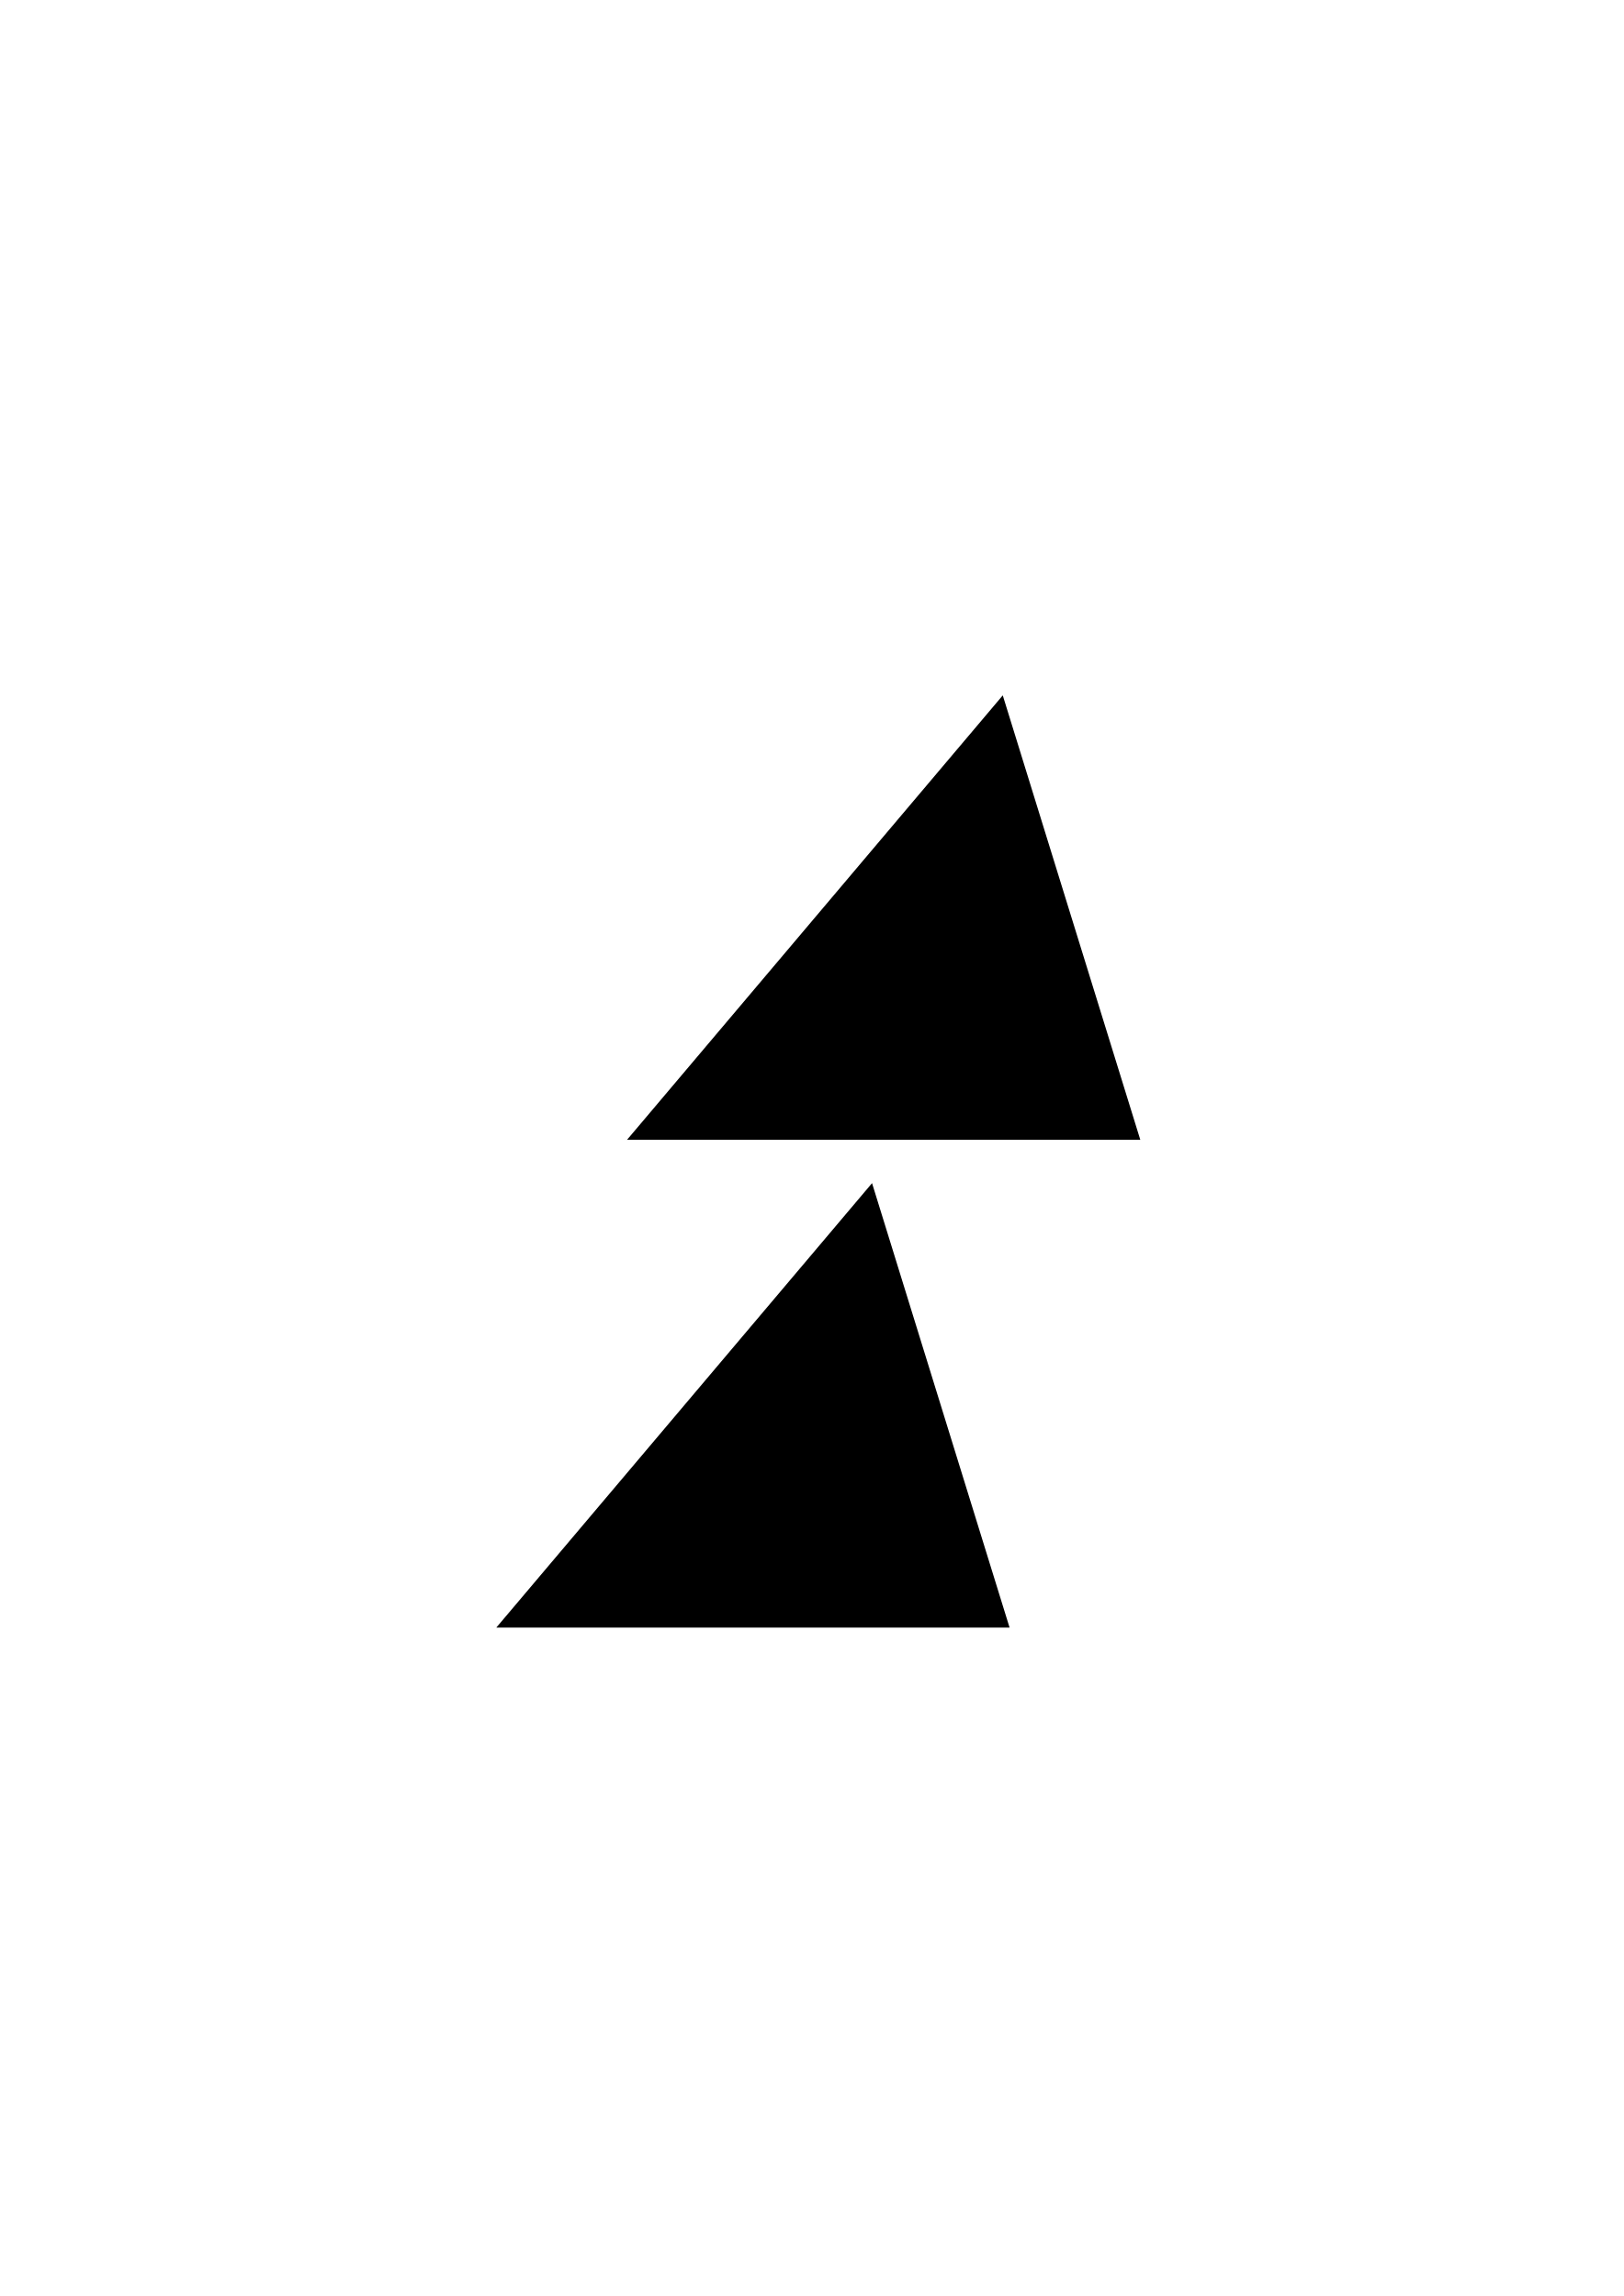
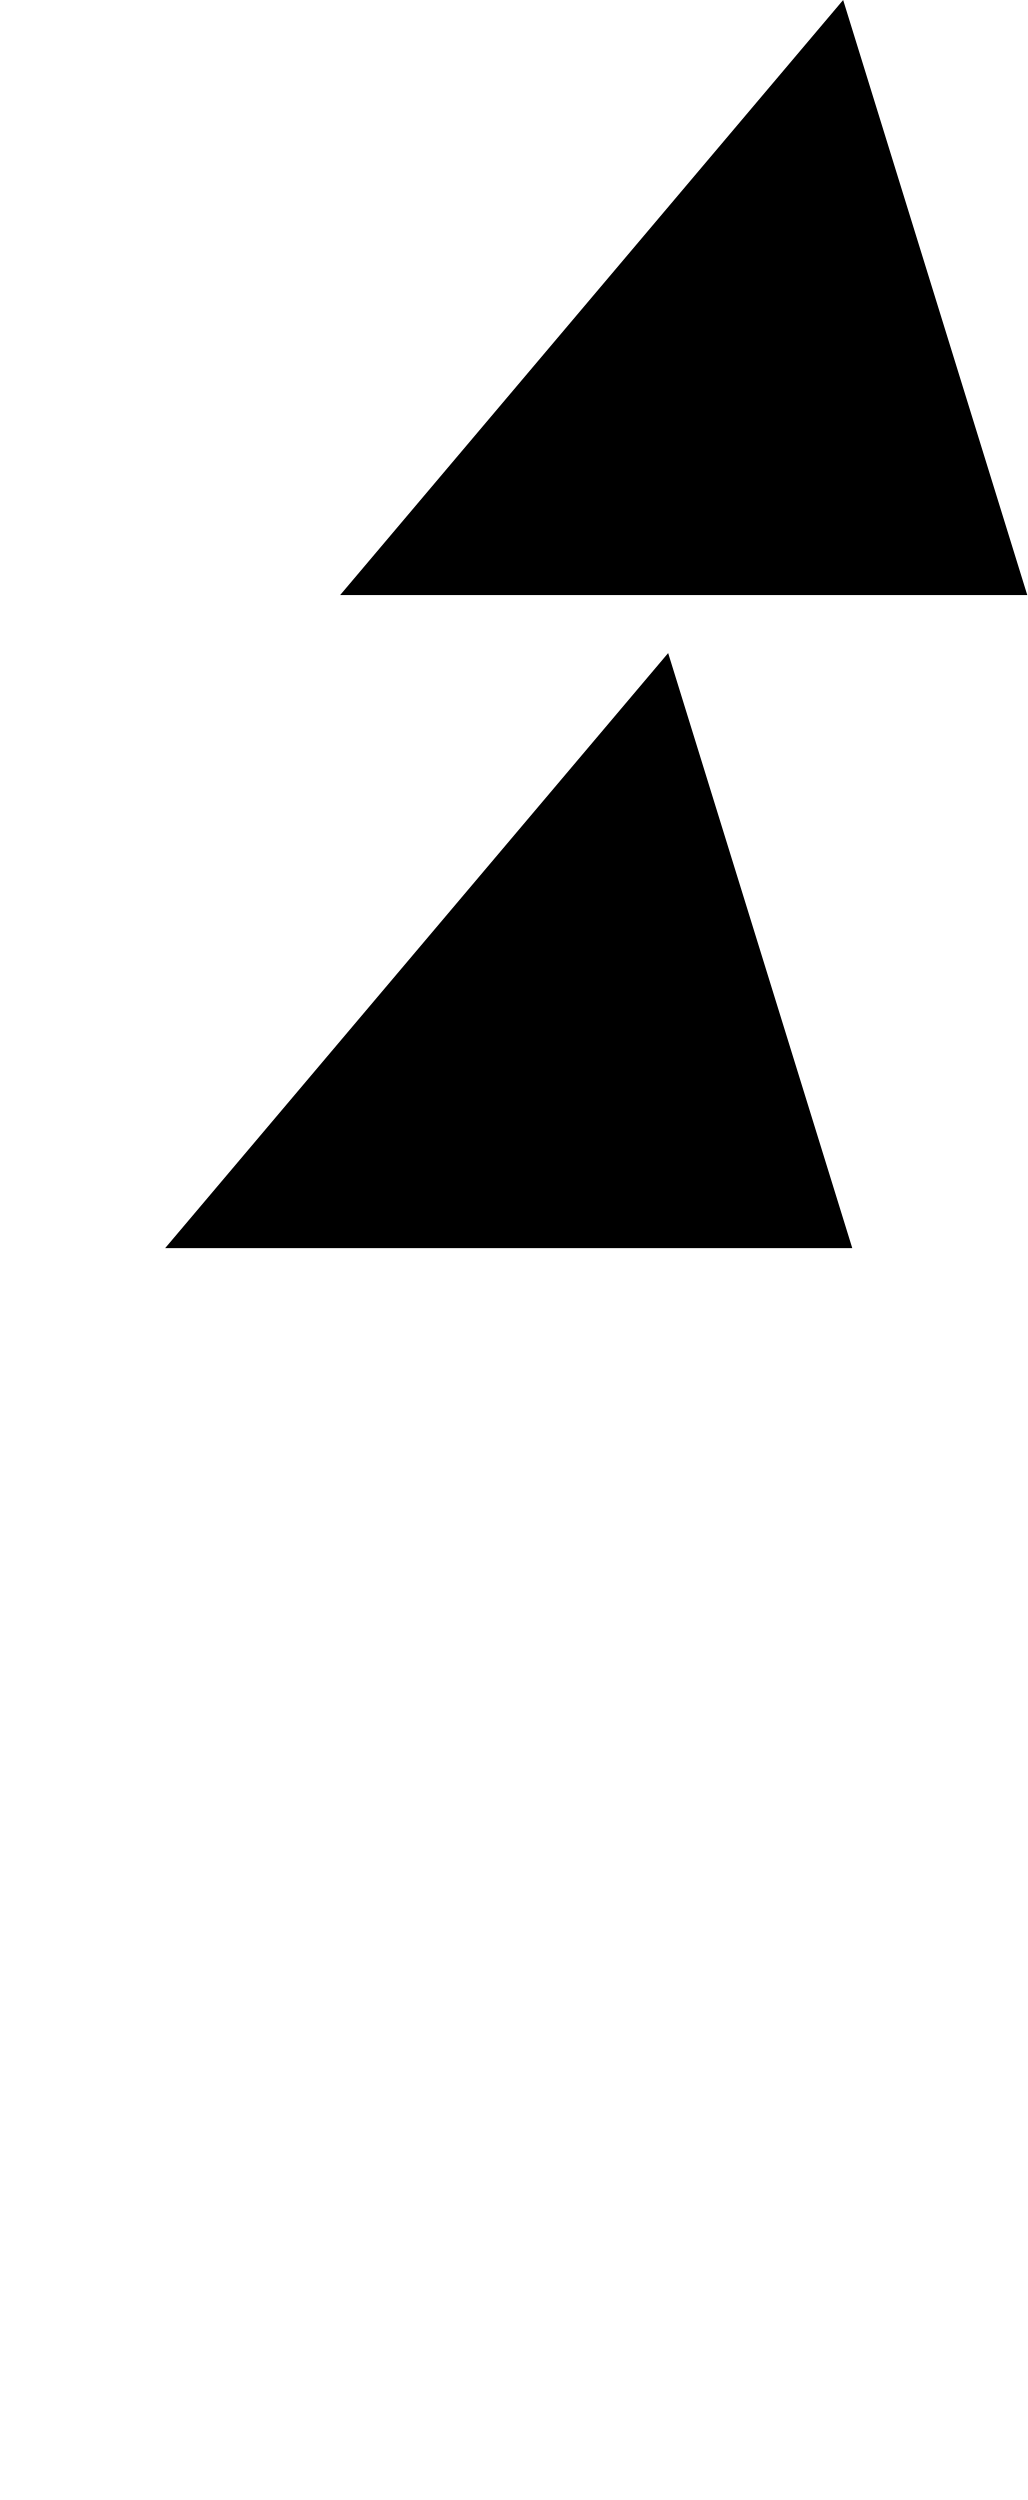
- <svg xmlns="http://www.w3.org/2000/svg" version="1.1" id="svg3507" viewBox="0 0 744.094 1052.362" height="297mm" width="210mm">
+ <svg xmlns="http://www.w3.org/2000/svg" version="1.1" id="svg3507" viewBox="0 0 351.67 855.844" height="241.538mm" width="99.249mm">
  <defs id="defs3509" />
-   <g id="layer1">
+   <g id="layer1" transform="translate(-170.8966,-318.72)">
    <g transform="matrix(1,0,-0.2679492,1,-49.96441,-258.9405)" id="g3445">
      <path style="fill:#000000;fill-rule:evenodd;stroke:#000000;stroke-width:1px;stroke-linecap:butt;stroke-linejoin:miter;stroke-opacity:1" id="path3338-5-4" d="m 547.538,780.874 58.374,-101.107 58.374,-101.107 58.374,101.107 58.374,101.107 -116.748,0 z" />
      <path style="fill:#000000;fill-rule:evenodd;stroke:#000000;stroke-width:1px;stroke-linecap:butt;stroke-linejoin:miter;stroke-opacity:1" id="path3338-9-3-4" d="m -781.034,1004.445 58.374,-101.107 58.374,-101.107 58.374,101.107 58.374,101.107 -116.748,0 z" transform="scale(-1,1)" />
    </g>
  </g>
</svg>
